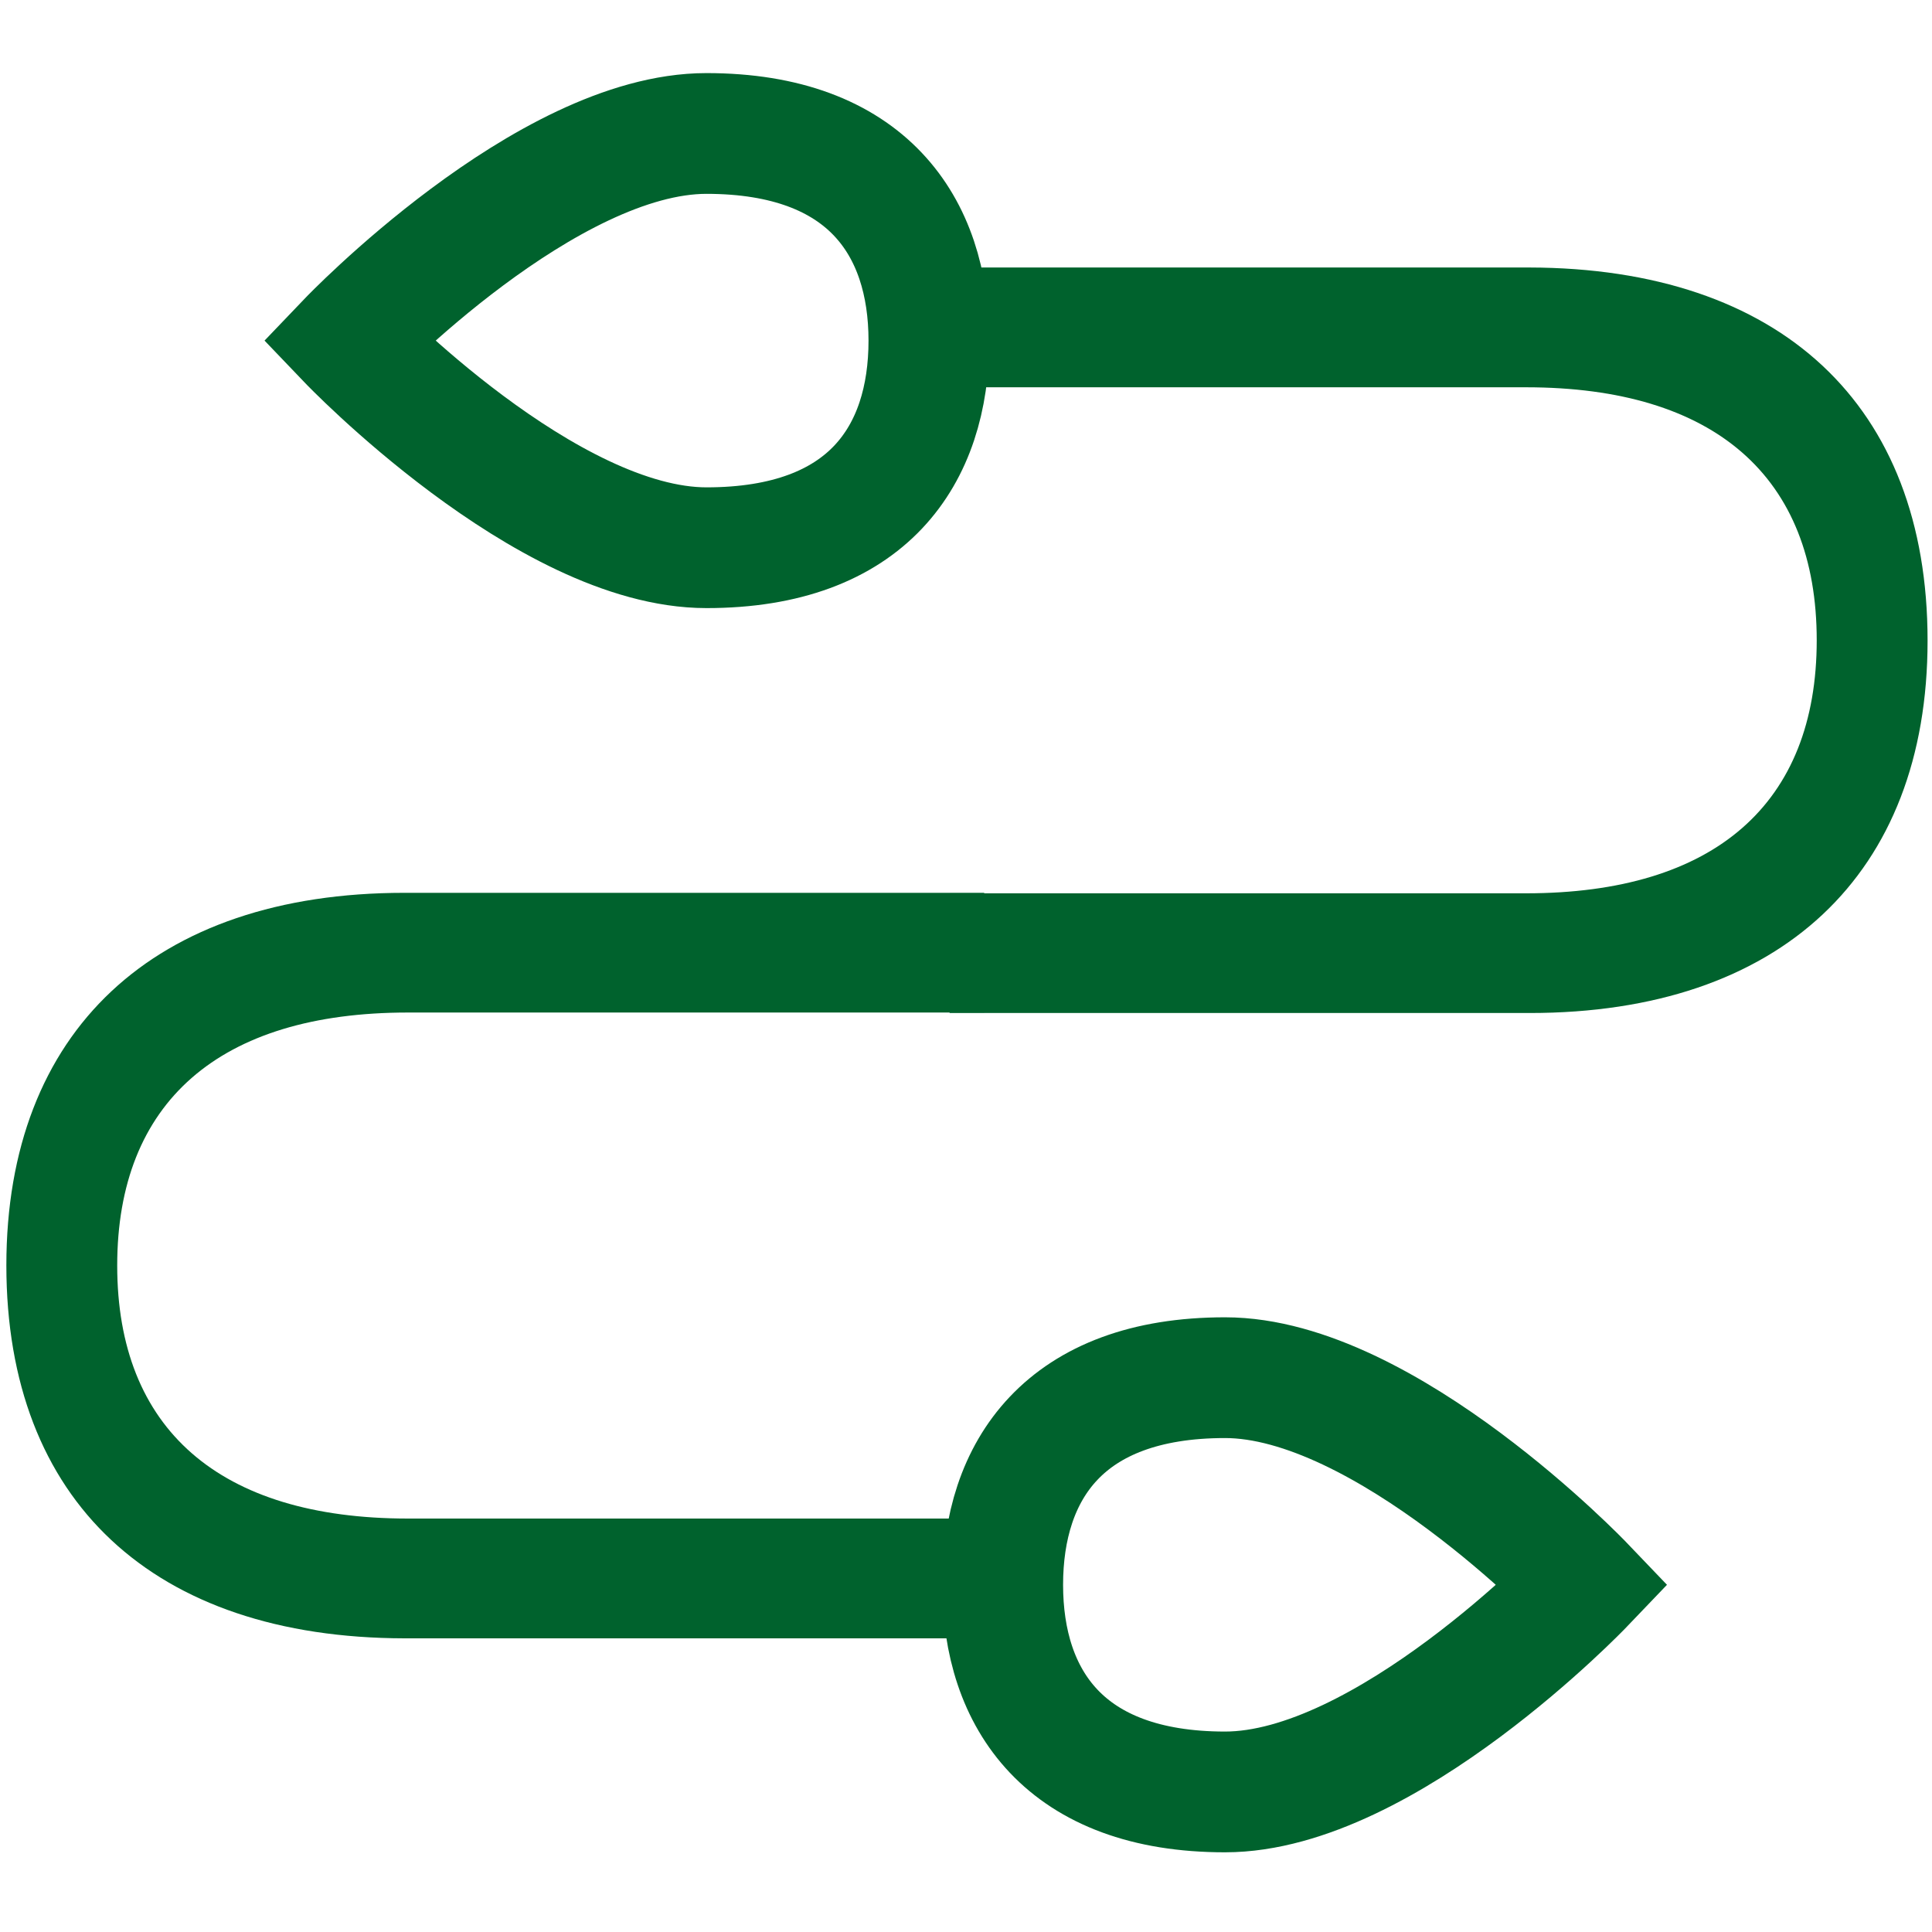
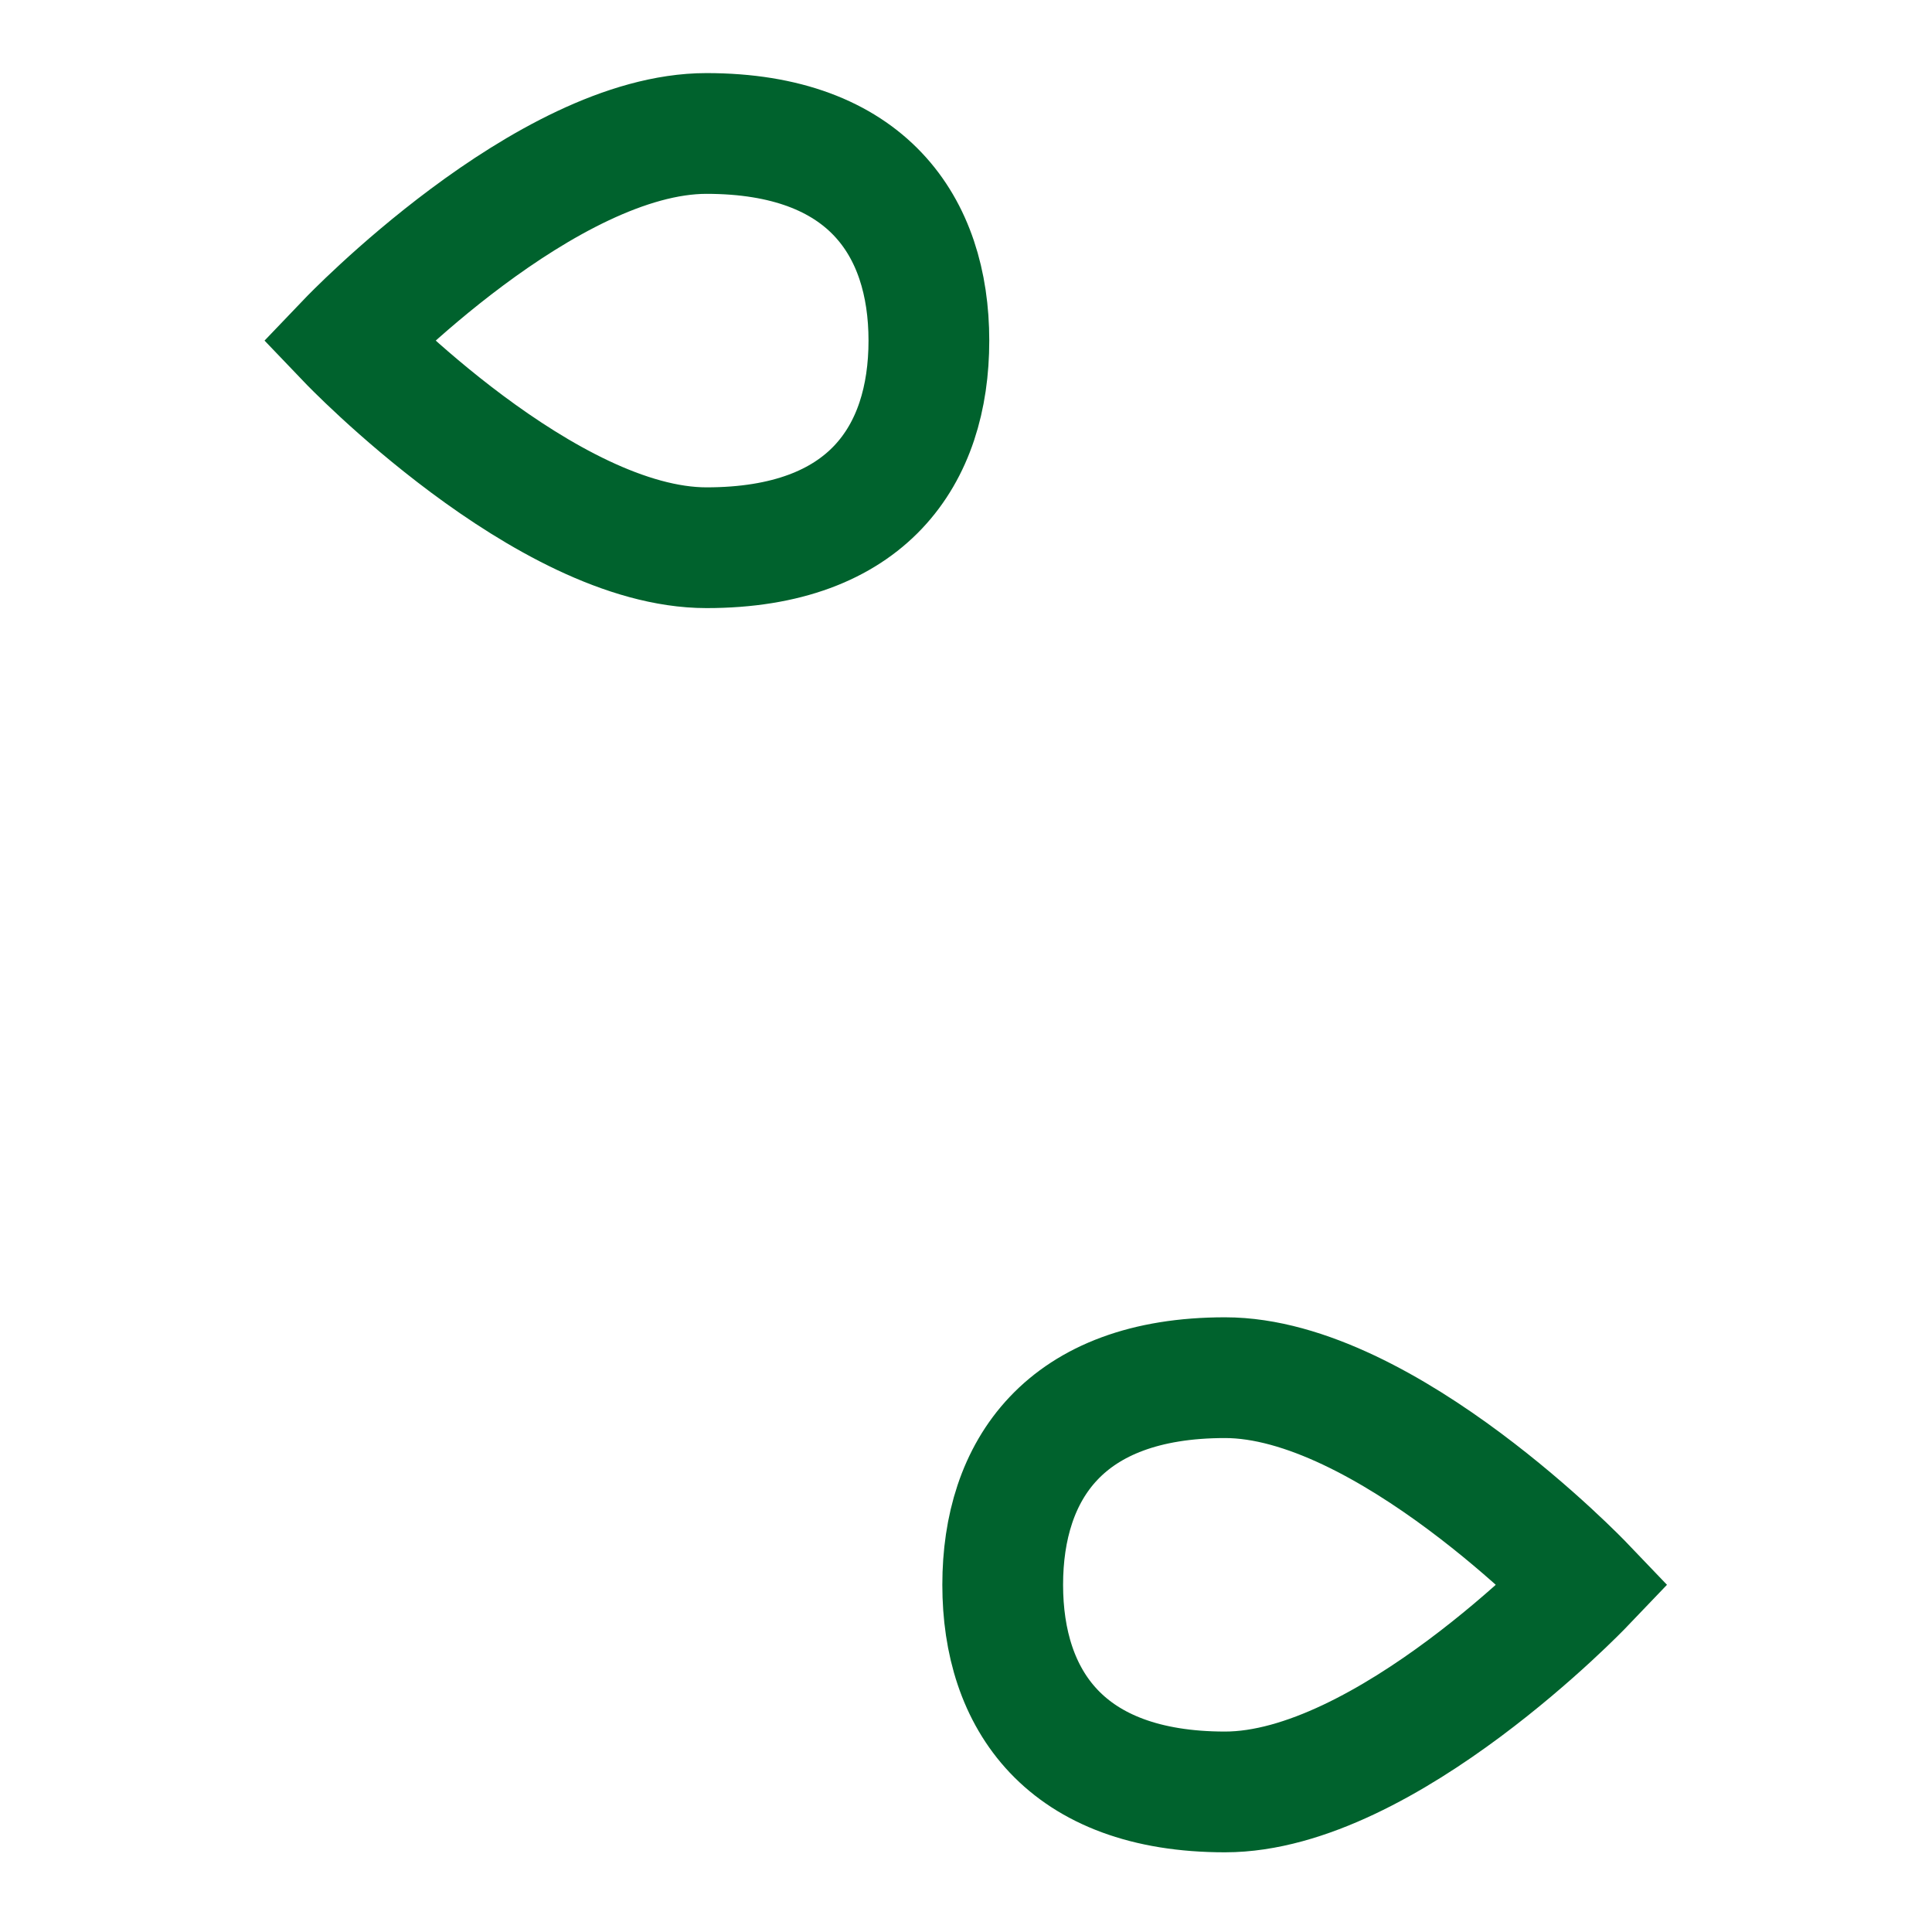
<svg xmlns="http://www.w3.org/2000/svg" width="24" height="24" viewBox="0 0 24 24" fill="none">
-   <path d="M0.079 15.719C0.079 12.811 1.91 11.091 5.024 11.091H12.226V12.578H5.068C2.721 12.578 1.456 13.695 1.456 15.721C1.456 17.747 2.721 18.864 5.068 18.864H12.226V20.352H5.024C1.908 20.346 0.079 18.648 0.079 15.719Z" fill="#00622D" />
-   <path d="M23.945 7.958C23.945 10.864 22.114 12.584 19.003 12.584H11.796V11.097H18.956C21.305 11.097 22.568 9.98 22.568 7.954C22.568 5.928 21.305 4.811 18.956 4.811H11.796V3.323H18.998C22.116 3.33 23.945 5.027 23.945 7.958Z" fill="#00622D" />
+   <path d="M0.079 15.719C0.079 12.811 1.91 11.091 5.024 11.091H12.226V12.578H5.068C2.721 12.578 1.456 13.695 1.456 15.721C1.456 17.747 2.721 18.864 5.068 18.864H12.226V20.352H5.024C1.908 20.346 0.079 18.648 0.079 15.719Z" />
+   <path d="M23.945 7.958C23.945 10.864 22.114 12.584 19.003 12.584H11.796V11.097H18.956C21.305 11.097 22.568 9.98 22.568 7.954C22.568 5.928 21.305 4.811 18.956 4.811H11.796V3.323H18.998C22.116 3.33 23.945 5.027 23.945 7.958Z" />
  <path d="M15.218 17.114C17.209 17.114 19.67 19.687 19.67 19.687C19.67 19.687 17.209 22.26 15.218 22.26C13.226 22.26 12.456 21.108 12.456 19.687C12.456 18.267 13.22 17.114 15.218 17.114Z" stroke="#00622D" stroke-width="1.5" stroke-miterlimit="10" stroke-linecap="round" />
  <path d="M8.776 6.804C6.785 6.804 4.324 4.231 4.324 4.231C4.324 4.231 6.785 1.658 8.776 1.658C10.768 1.658 11.539 2.811 11.539 4.231C11.539 5.652 10.78 6.804 8.776 6.804Z" stroke="#00622D" stroke-width="1.5" stroke-miterlimit="10" stroke-linecap="round" />
</svg>
